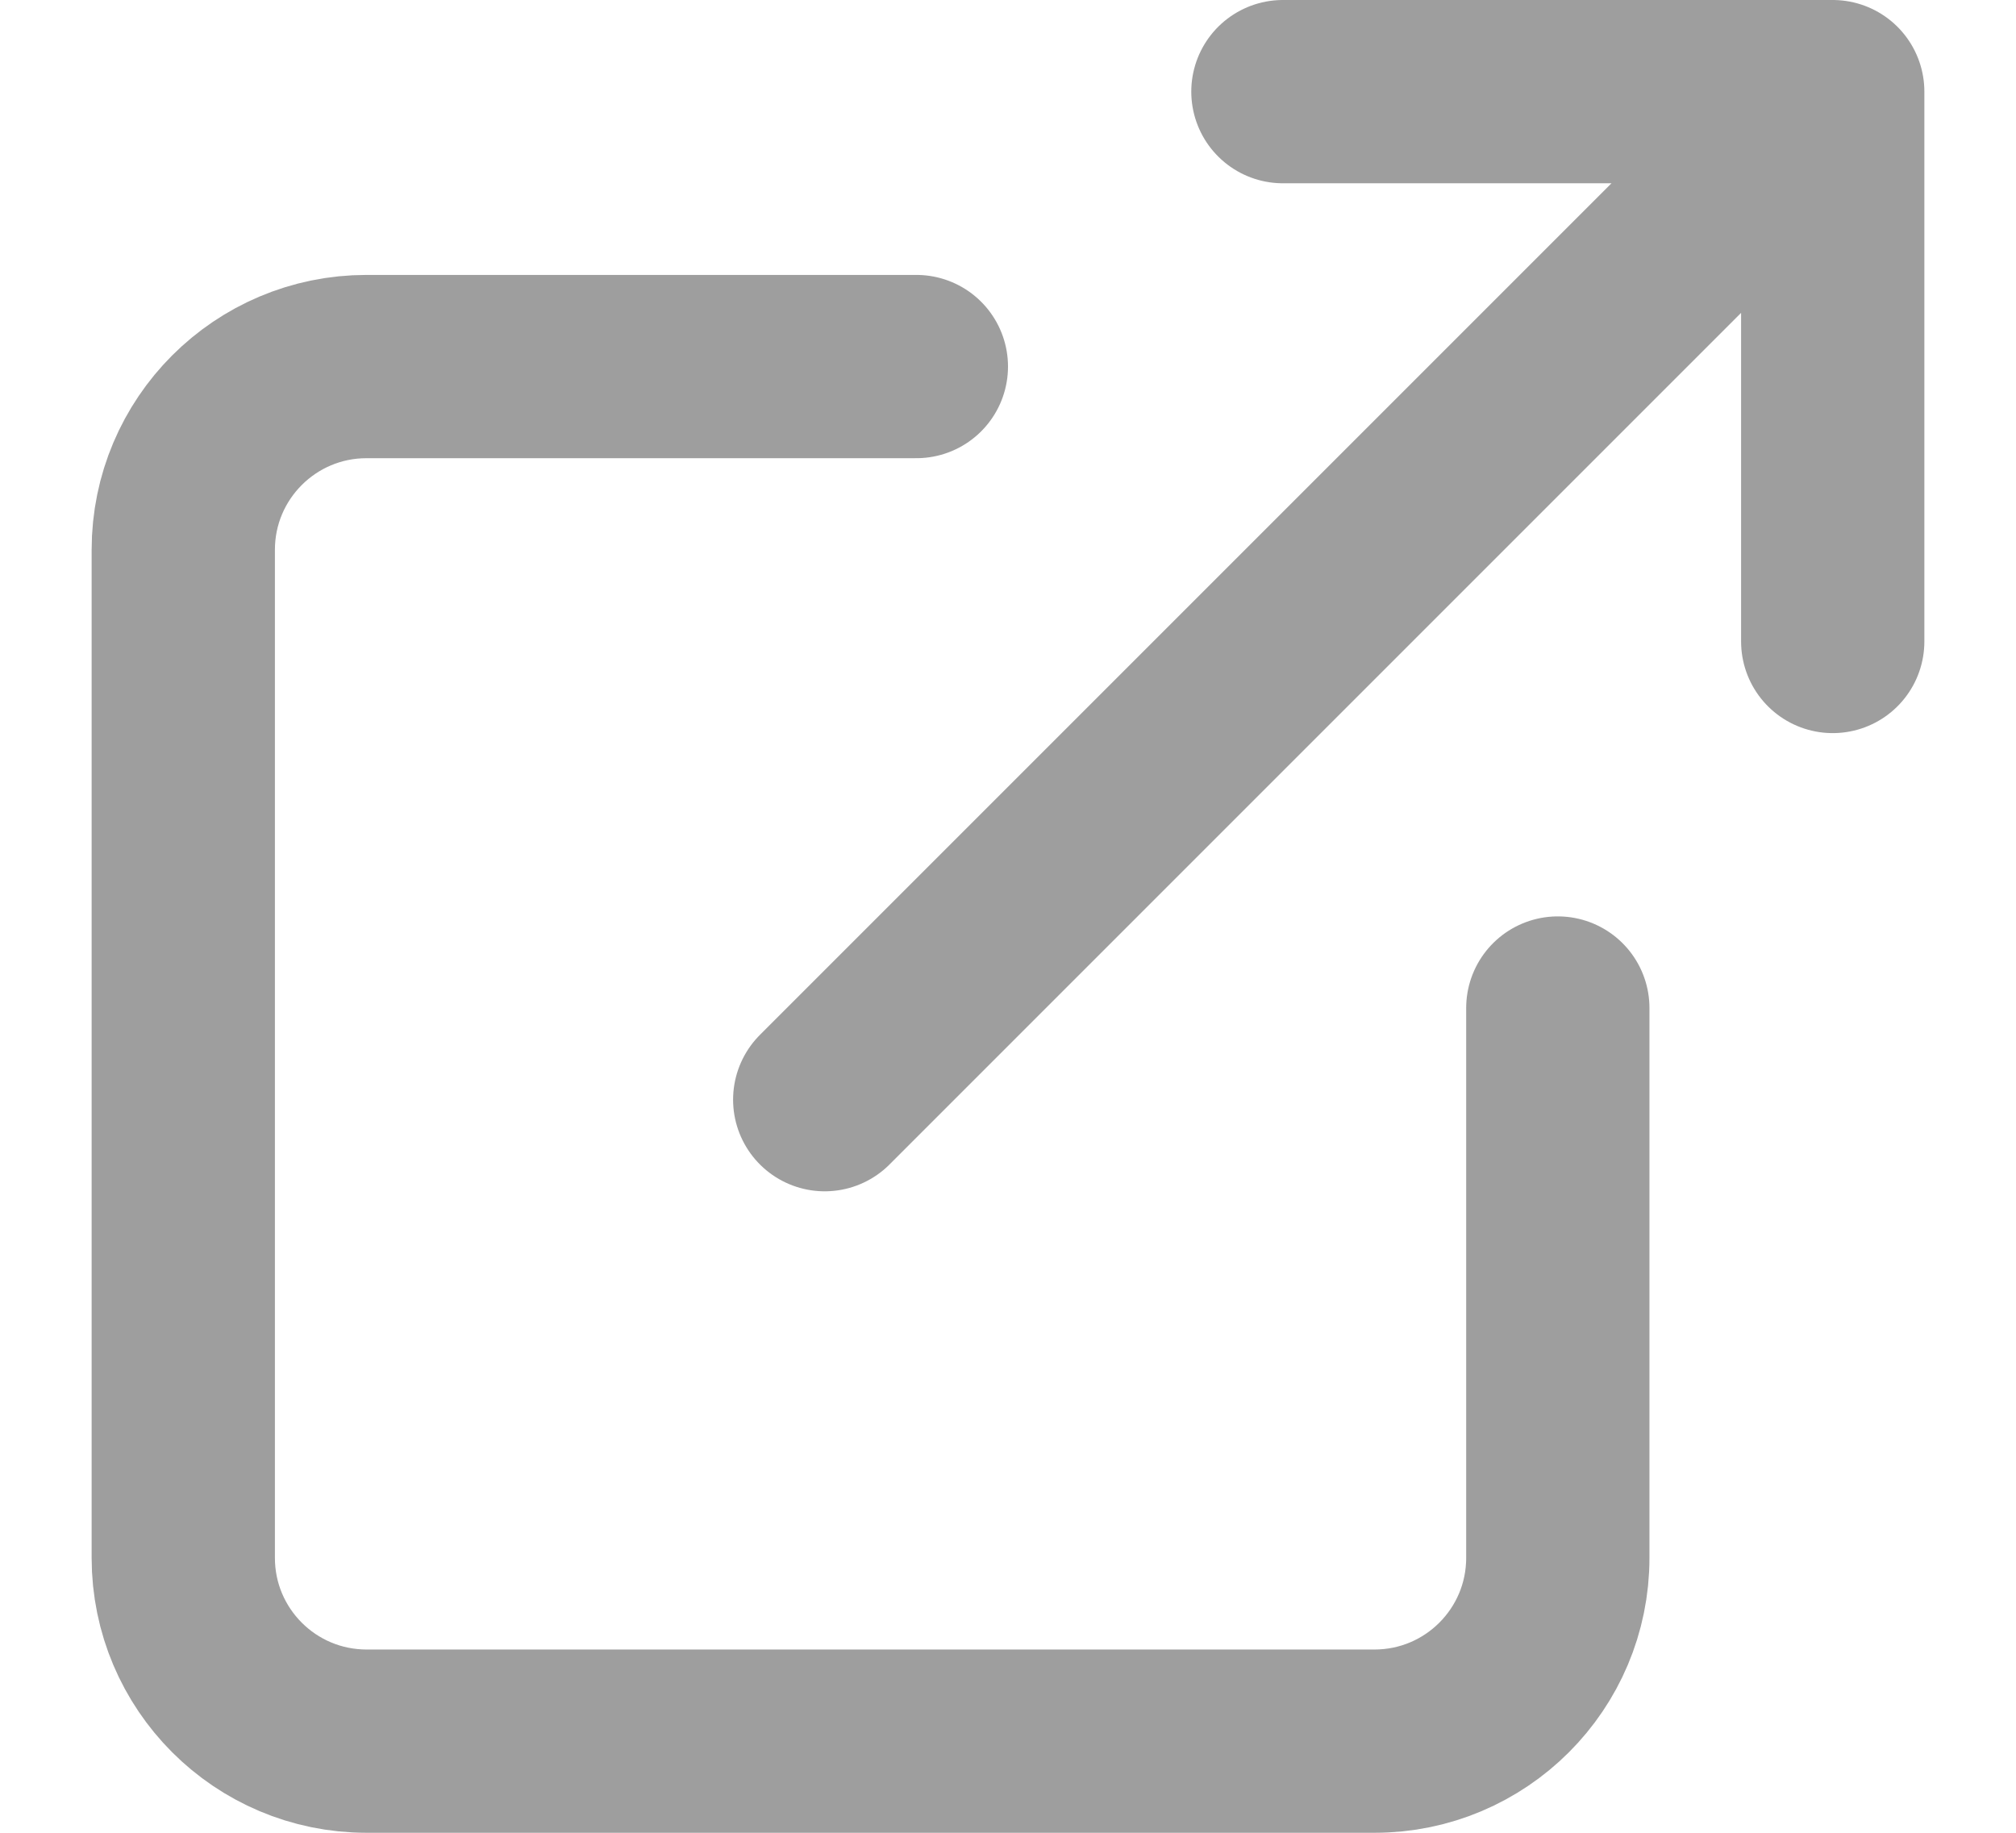
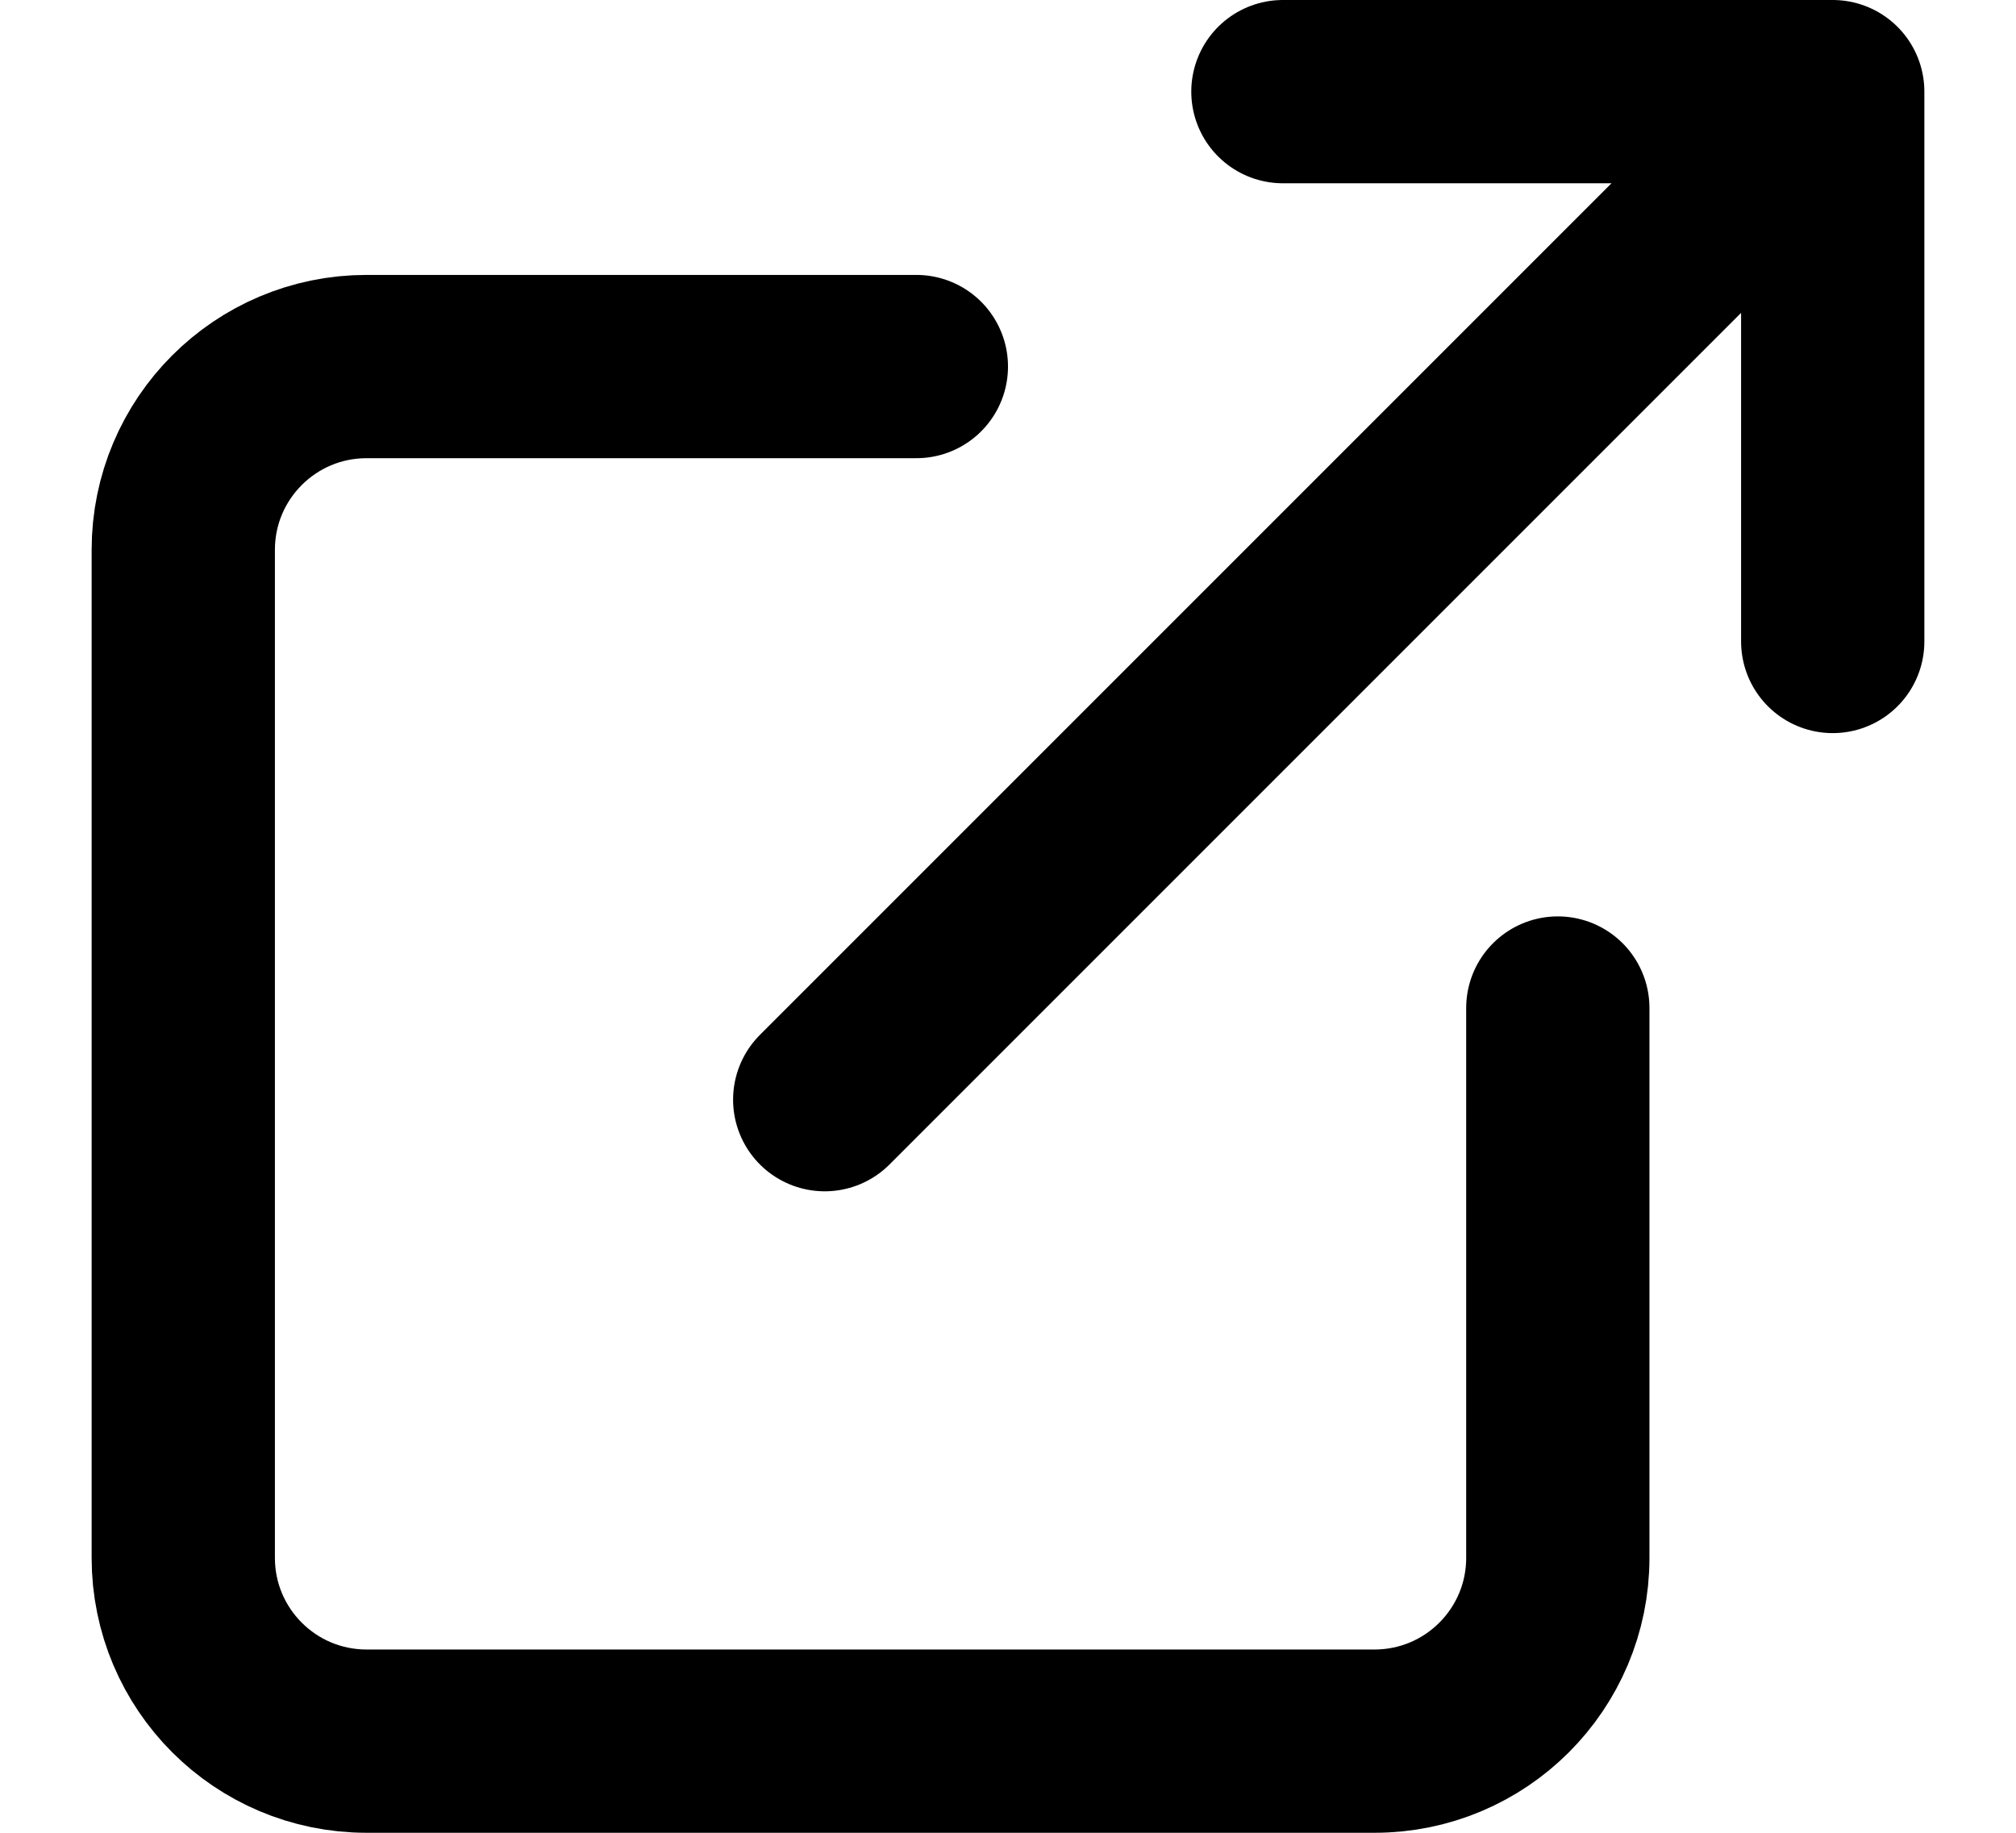
<svg xmlns="http://www.w3.org/2000/svg" width="11" height="10" viewBox="0 0 11 10">
-   <g fill="none" fill-rule="evenodd" stroke="#9E9E9E" stroke-linecap="round" stroke-linejoin="round">
+   <g fill="none" fill-rule="evenodd" stroke="currentColor" stroke-linecap="round" stroke-linejoin="round">
    <path d="M8.5 5.5v3a1 1 0 0 1-1 1H2a1 1 0 0 1-1-1V3a1 1 0 0 1 1-1h3M7 .5h3v3M4.5 6L10 .5" />
  </g>
</svg>
